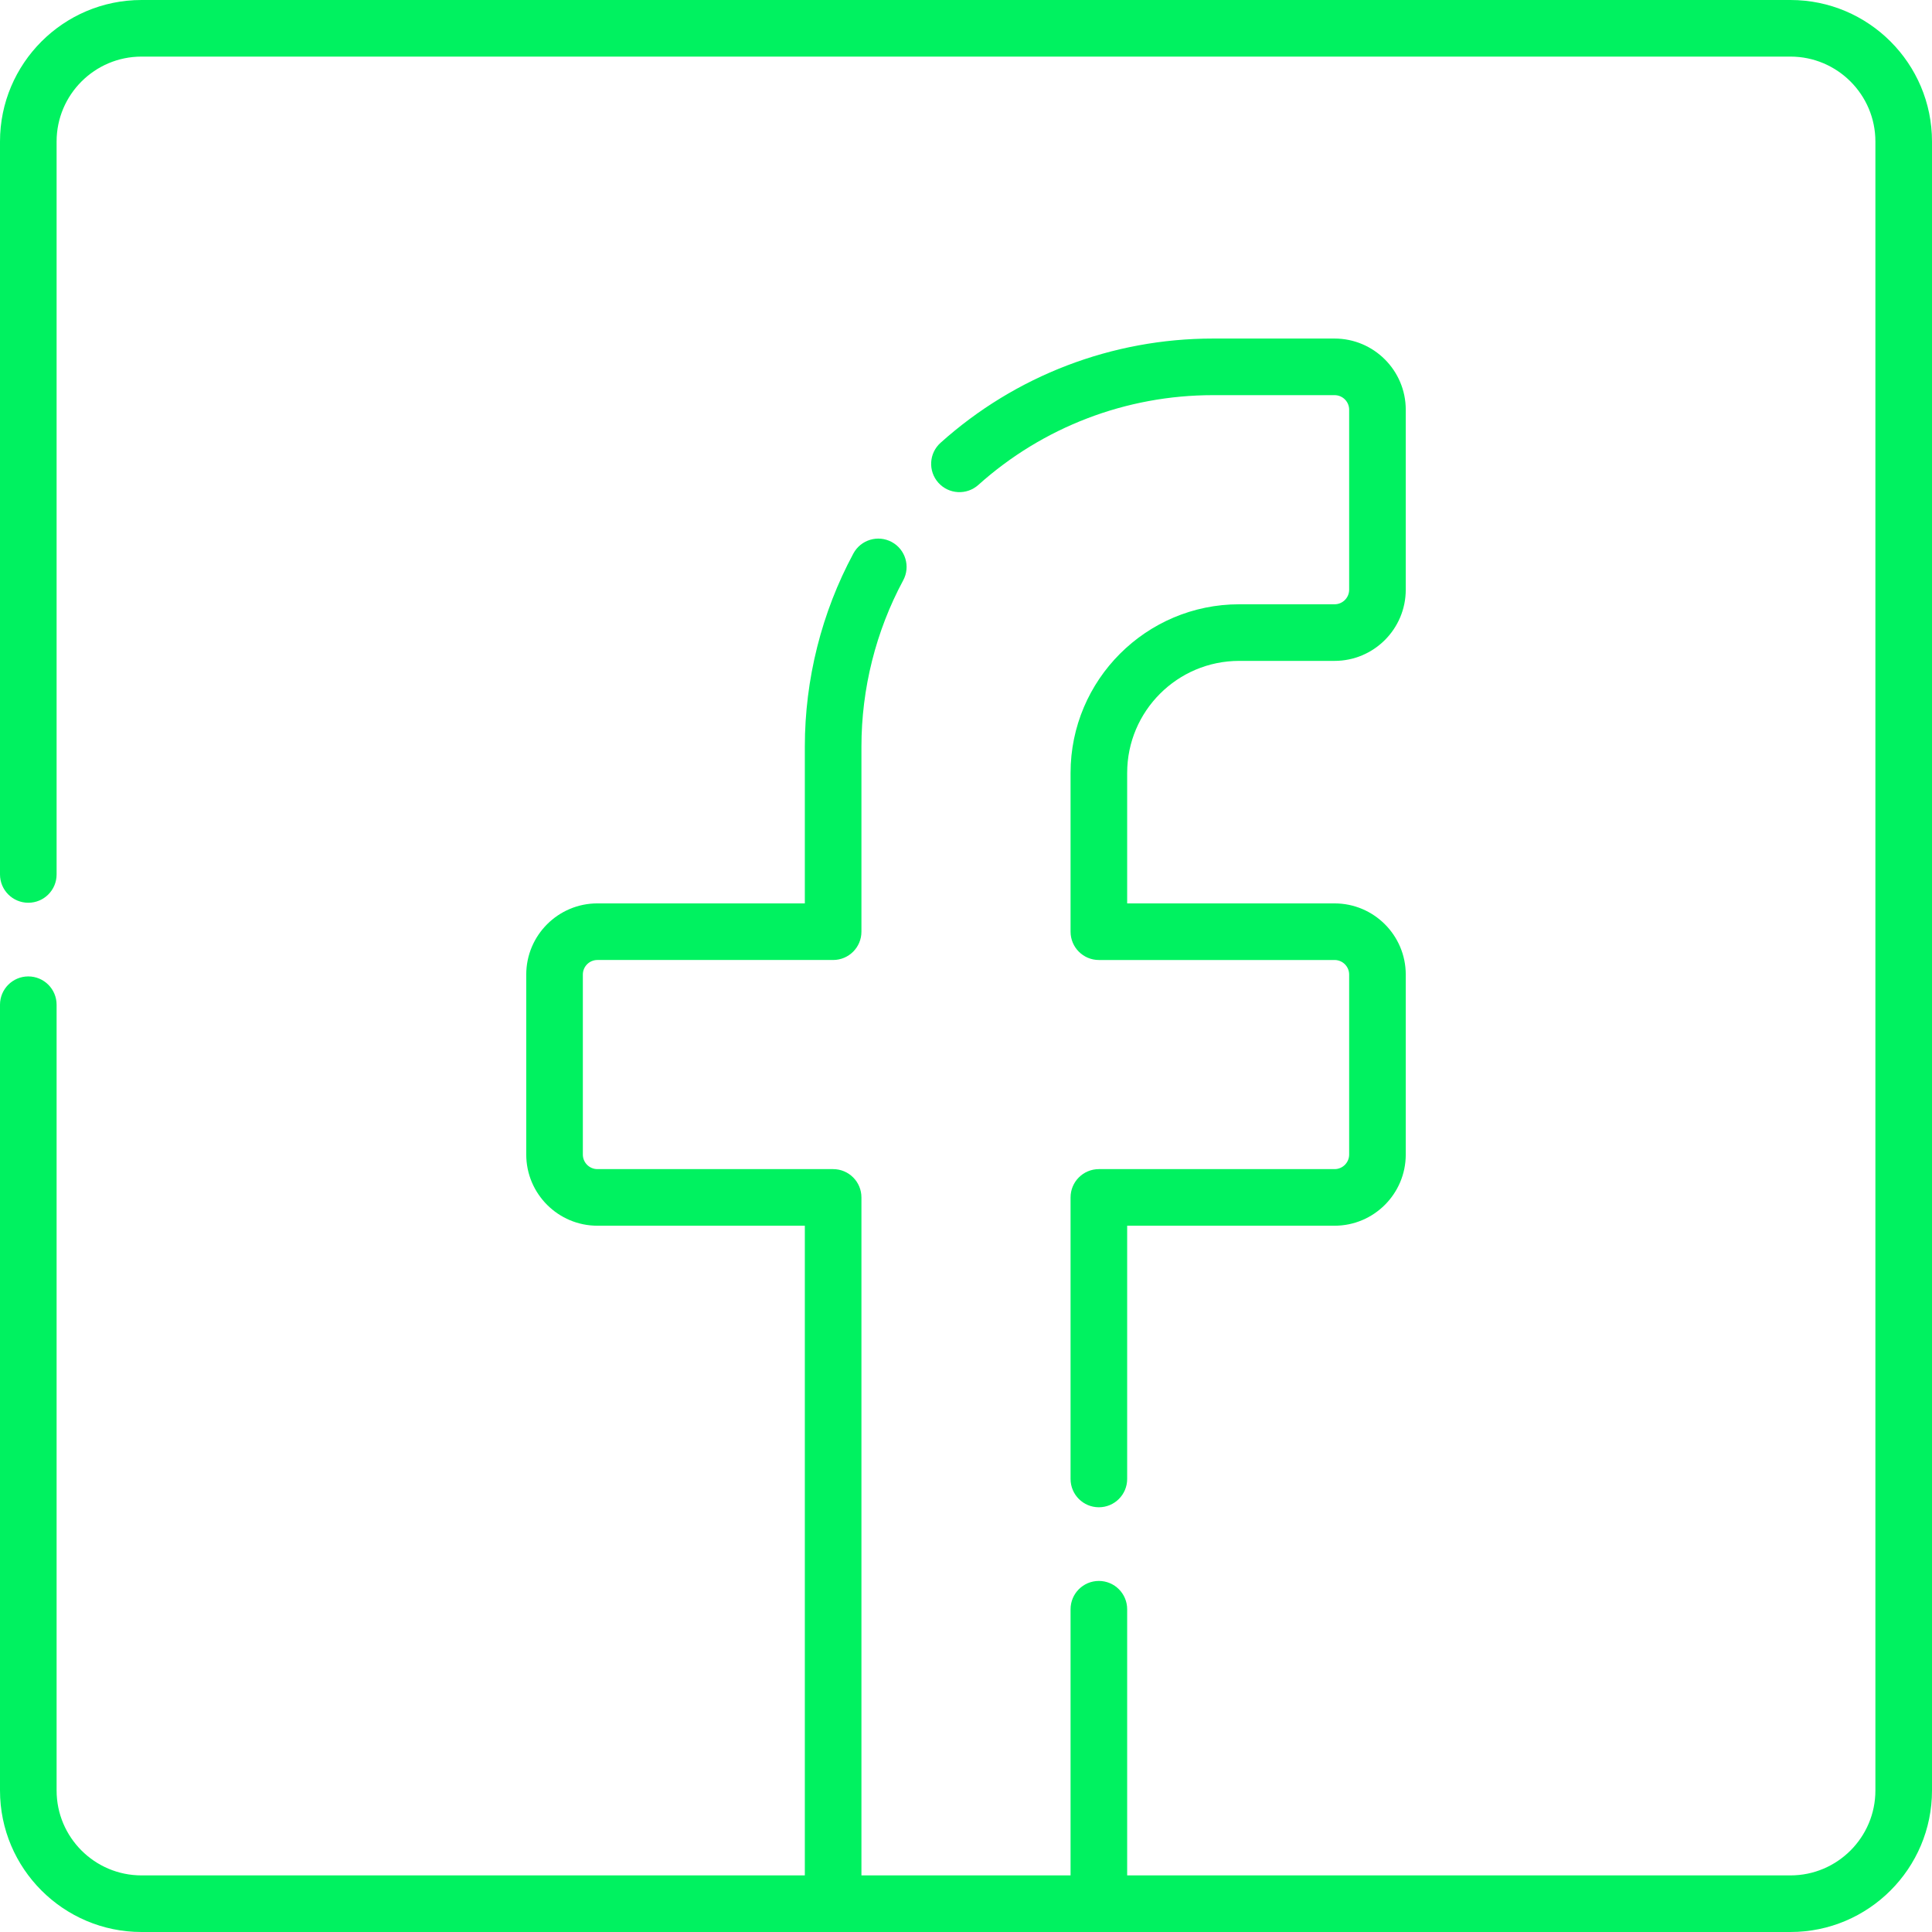
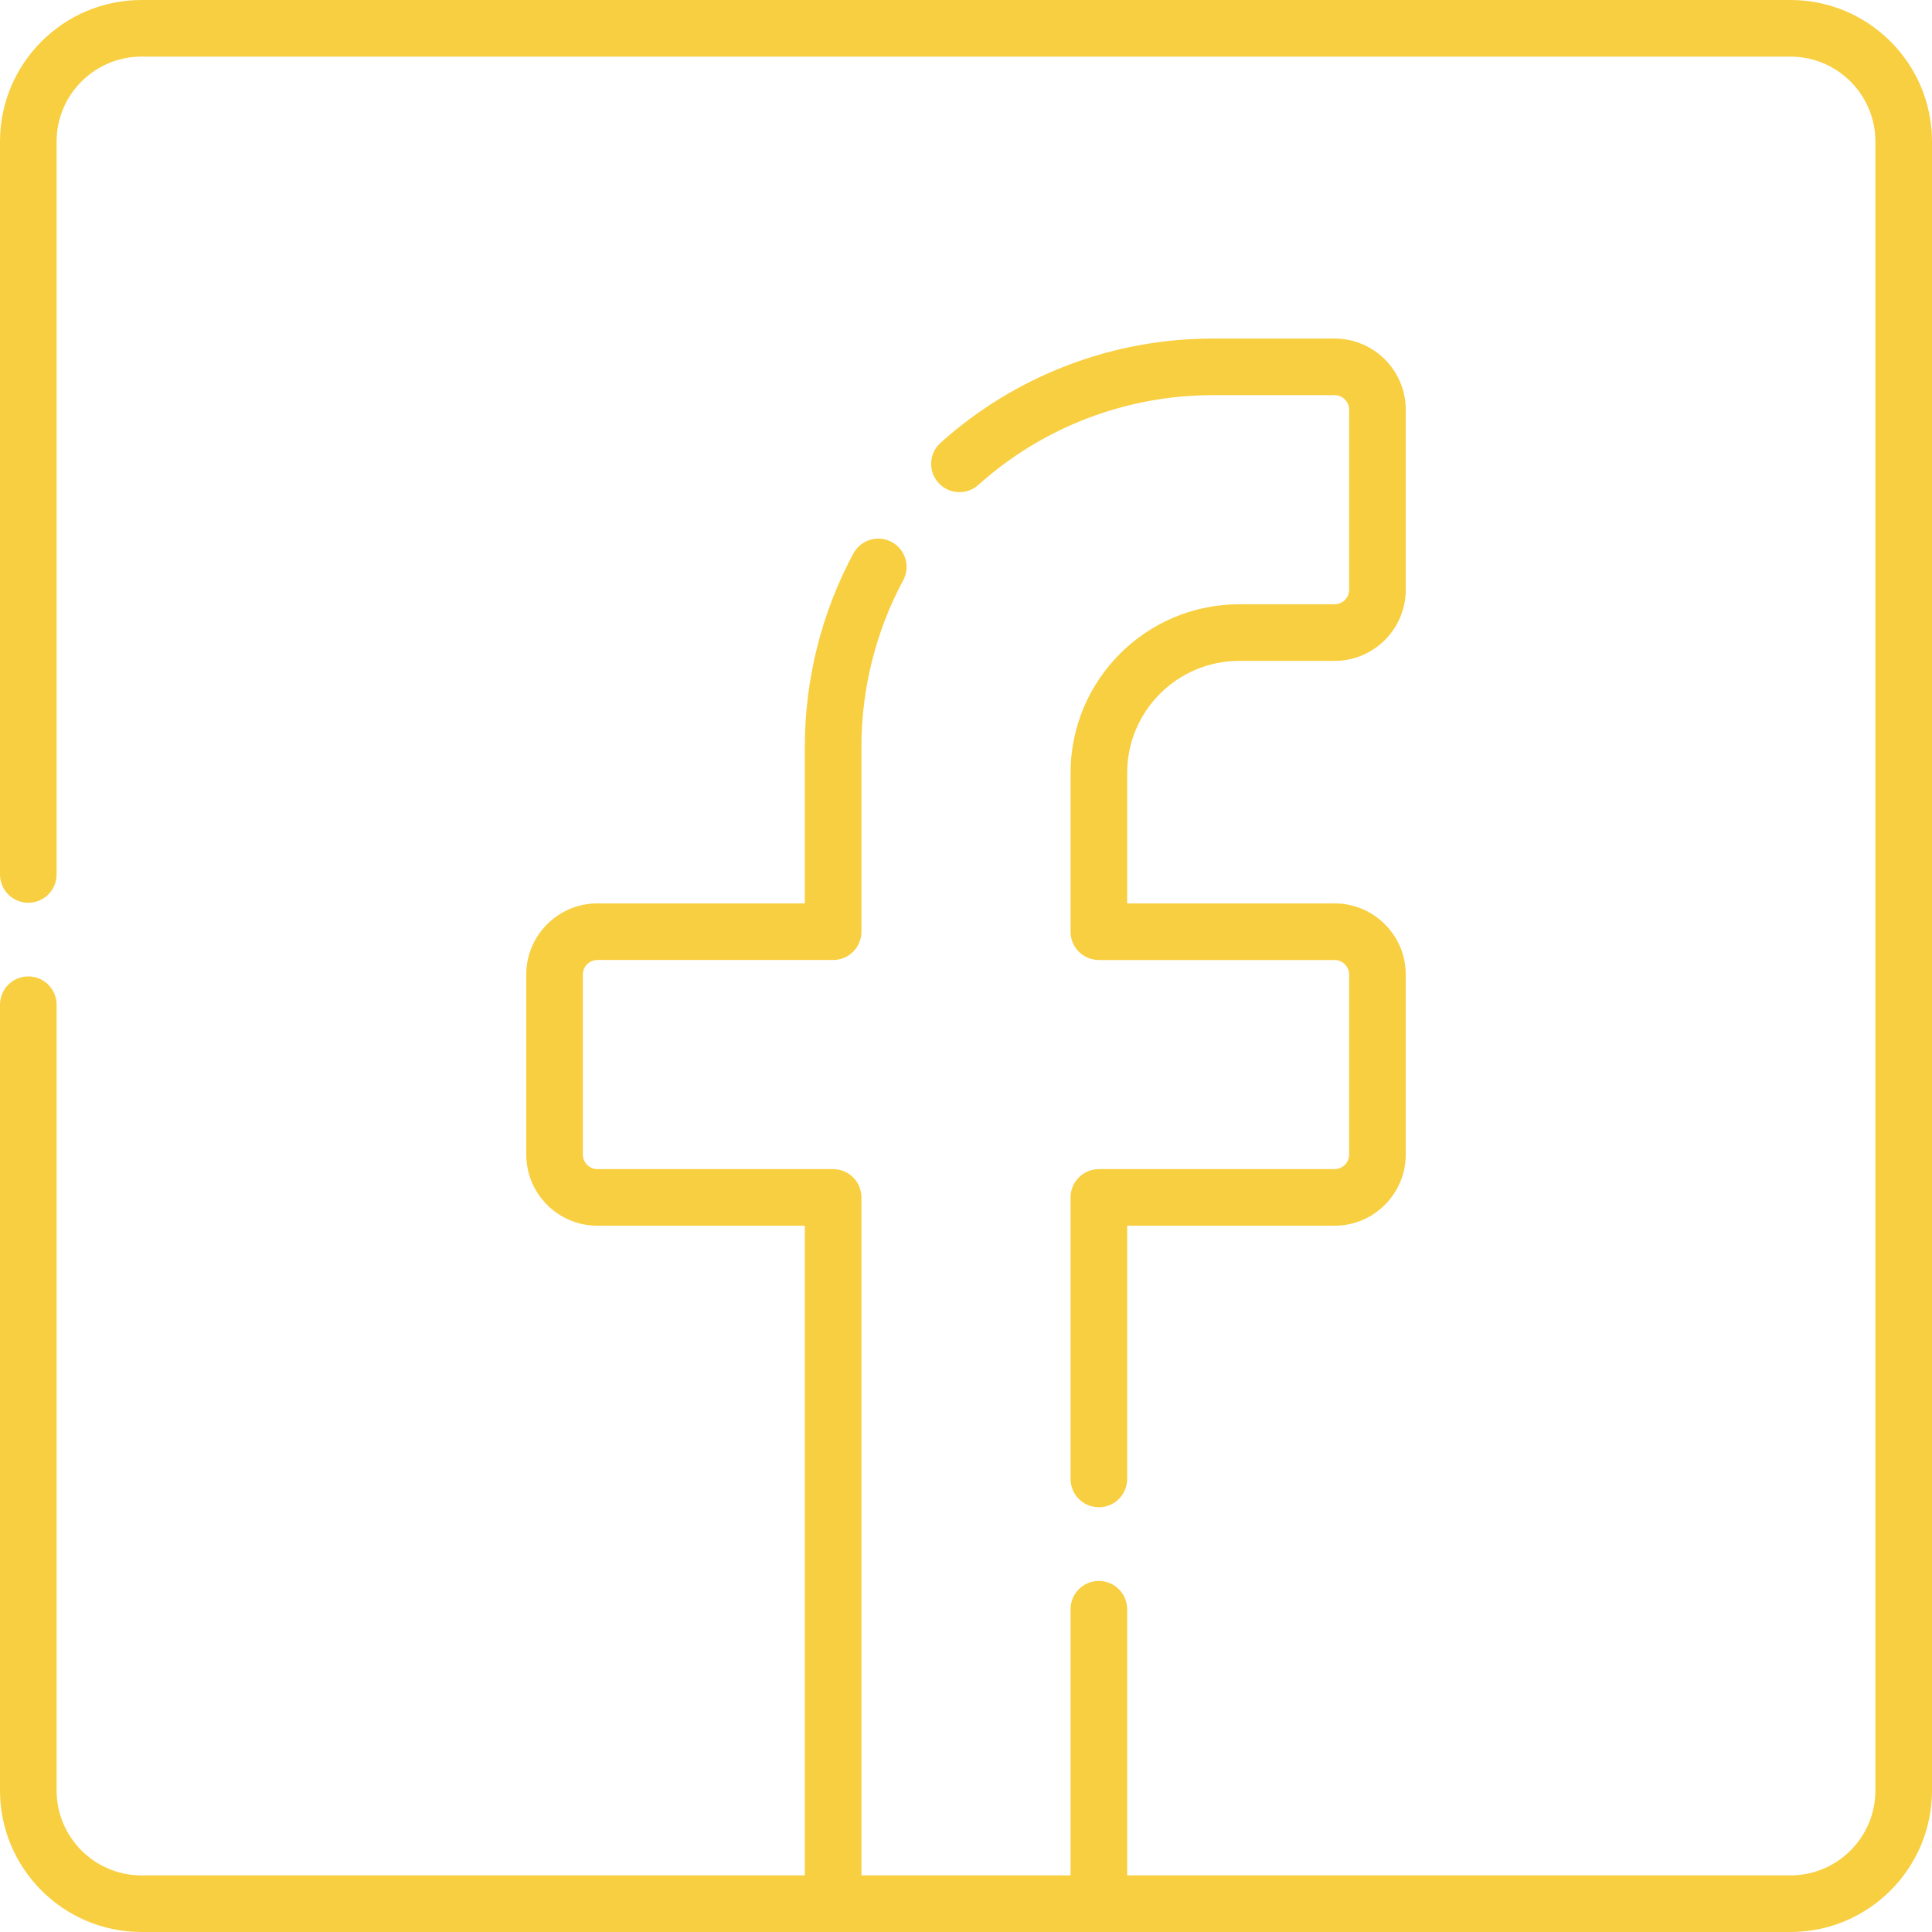
<svg xmlns="http://www.w3.org/2000/svg" width="512" height="512" viewBox="0 0 512 512" fill="none">
-   <path d="M328.398 175.141H353.68C364.078 175.141 372.539 166.68 372.539 156.281V108.574C372.539 98.18 364.078 89.719 353.68 89.719H321.445C294.754 89.719 269.113 99.527 249.258 117.344C246.172 120.109 245.914 124.848 248.68 127.934C251.445 131.016 256.187 131.273 259.273 128.508C276.375 113.168 298.457 104.719 321.445 104.719H353.68C355.809 104.719 357.539 106.449 357.539 108.574V156.281C357.539 158.406 355.809 160.141 353.68 160.141H328.398C303.758 160.141 283.711 180.184 283.711 204.824V246.91C283.711 251.051 287.066 254.41 291.211 254.41H353.68C355.809 254.41 357.539 256.141 357.539 258.266V305.973C357.539 308.098 355.809 309.828 353.68 309.828H291.211C287.066 309.828 283.711 313.188 283.711 317.328V391.941C283.711 396.086 287.066 399.441 291.211 399.441C295.352 399.441 298.711 396.086 298.711 391.941V324.828H353.68C364.078 324.828 372.539 316.371 372.539 305.973V258.266C372.539 247.867 364.078 239.41 353.68 239.41H298.711V204.824C298.711 188.457 312.027 175.141 328.398 175.141Z" fill="#00F260" />
-   <path d="M474.5 0H37.5C16.82 0 0 16.82 0 37.5V231.738C0 235.883 3.359 239.238 7.5 239.238C11.641 239.238 15 235.883 15 231.738V37.5C15 25.094 25.094 15 37.5 15H474.5C486.906 15 497 25.094 497 37.5V474.5C497 486.906 486.906 497 474.5 497H298.711V426.465C298.711 422.32 295.352 418.965 291.211 418.965C287.066 418.965 283.711 422.32 283.711 426.465V497H228.289V317.328C228.289 313.188 224.934 309.828 220.789 309.828H158.32C156.191 309.828 154.461 308.098 154.461 305.969V258.266C154.461 256.137 156.191 254.406 158.32 254.406H220.789C224.934 254.406 228.289 251.051 228.289 246.906V197.875C228.289 182.492 232.117 167.25 239.359 153.793C241.324 150.145 239.961 145.598 236.312 143.633C232.664 141.672 228.117 143.035 226.152 146.684C217.738 162.316 213.289 180.02 213.289 197.871V239.406H158.32C147.922 239.406 139.461 247.863 139.461 258.266V305.969C139.461 316.367 147.922 324.828 158.32 324.828H213.289V497H37.5C25.094 497 15 486.906 15 474.5V266.262C15 262.117 11.641 258.762 7.5 258.762C3.359 258.762 0 262.117 0 266.262V474.5C0 495.18 16.82 512 37.5 512H474.5C495.18 512 512 495.18 512 474.5V37.5C512 16.82 495.18 0 474.5 0Z" fill="#00F260" />
+   <path d="M328.398 175.141H353.68C364.078 175.141 372.539 166.68 372.539 156.281V108.574C372.539 98.18 364.078 89.719 353.68 89.719H321.445C294.754 89.719 269.113 99.527 249.258 117.344C246.172 120.109 245.914 124.848 248.68 127.934C251.445 131.016 256.187 131.273 259.273 128.508C276.375 113.168 298.457 104.719 321.445 104.719H353.68C355.809 104.719 357.539 106.449 357.539 108.574V156.281C357.539 158.406 355.809 160.141 353.68 160.141H328.398C303.758 160.141 283.711 180.184 283.711 204.824V246.91C283.711 251.051 287.066 254.41 291.211 254.41H353.68C355.809 254.41 357.539 256.141 357.539 258.266V305.973C357.539 308.098 355.809 309.828 353.68 309.828H291.211C287.066 309.828 283.711 313.188 283.711 317.328V391.941C283.711 396.086 287.066 399.441 291.211 399.441C295.352 399.441 298.711 396.086 298.711 391.941V324.828H353.68C364.078 324.828 372.539 316.371 372.539 305.973V258.266C372.539 247.867 364.078 239.41 353.68 239.41H298.711V204.824C298.711 188.457 312.027 175.141 328.398 175.141Z" fill="#F8CF40" />
+   <path d="M474.5 0H37.5C16.82 0 0 16.82 0 37.5V231.738C0 235.883 3.359 239.238 7.5 239.238C11.641 239.238 15 235.883 15 231.738V37.5C15 25.094 25.094 15 37.5 15H474.5C486.906 15 497 25.094 497 37.5V474.5C497 486.906 486.906 497 474.5 497H298.711V426.465C298.711 422.32 295.352 418.965 291.211 418.965C287.066 418.965 283.711 422.32 283.711 426.465V497H228.289V317.328C228.289 313.188 224.934 309.828 220.789 309.828H158.32C156.191 309.828 154.461 308.098 154.461 305.969V258.266C154.461 256.137 156.191 254.406 158.32 254.406H220.789C224.934 254.406 228.289 251.051 228.289 246.906V197.875C228.289 182.492 232.117 167.25 239.359 153.793C241.324 150.145 239.961 145.598 236.312 143.633C232.664 141.672 228.117 143.035 226.152 146.684C217.738 162.316 213.289 180.02 213.289 197.871V239.406H158.32C147.922 239.406 139.461 247.863 139.461 258.266V305.969C139.461 316.367 147.922 324.828 158.32 324.828H213.289V497H37.5C25.094 497 15 486.906 15 474.5V266.262C15 262.117 11.641 258.762 7.5 258.762C3.359 258.762 0 262.117 0 266.262V474.5C0 495.18 16.82 512 37.5 512H474.5C495.18 512 512 495.18 512 474.5V37.5C512 16.82 495.18 0 474.5 0Z" fill="#F8CF40" />
</svg>
